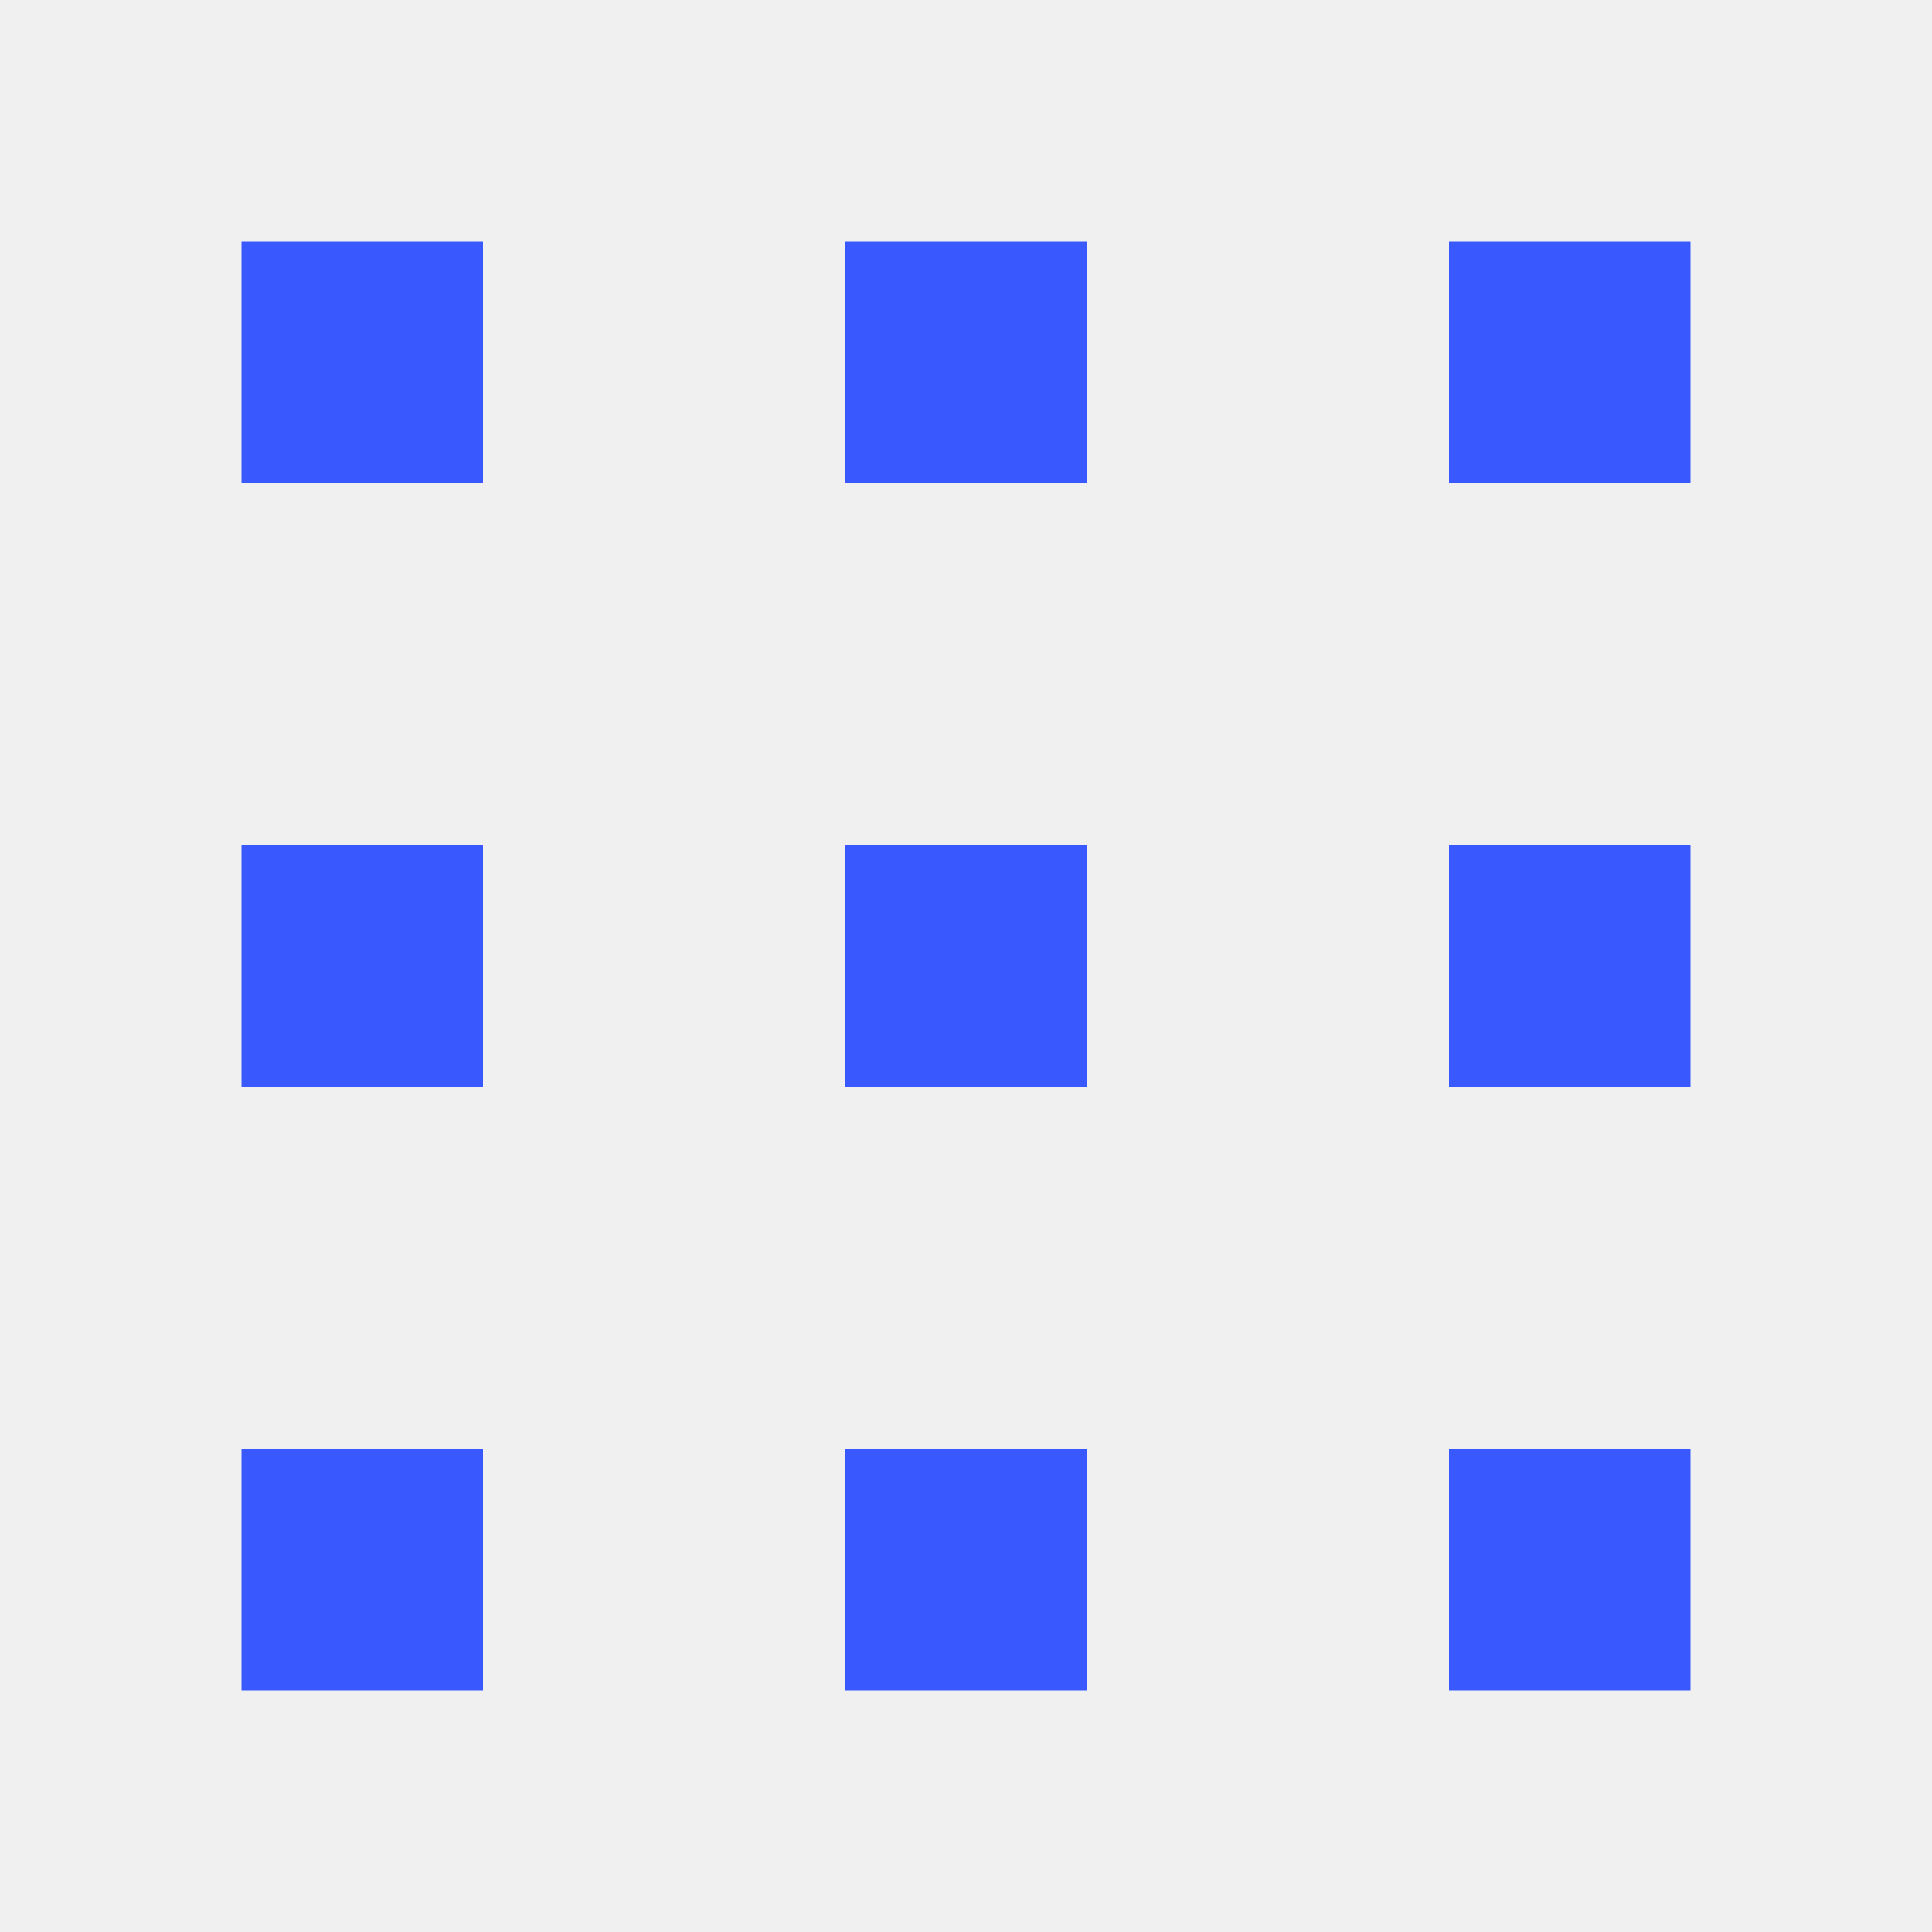
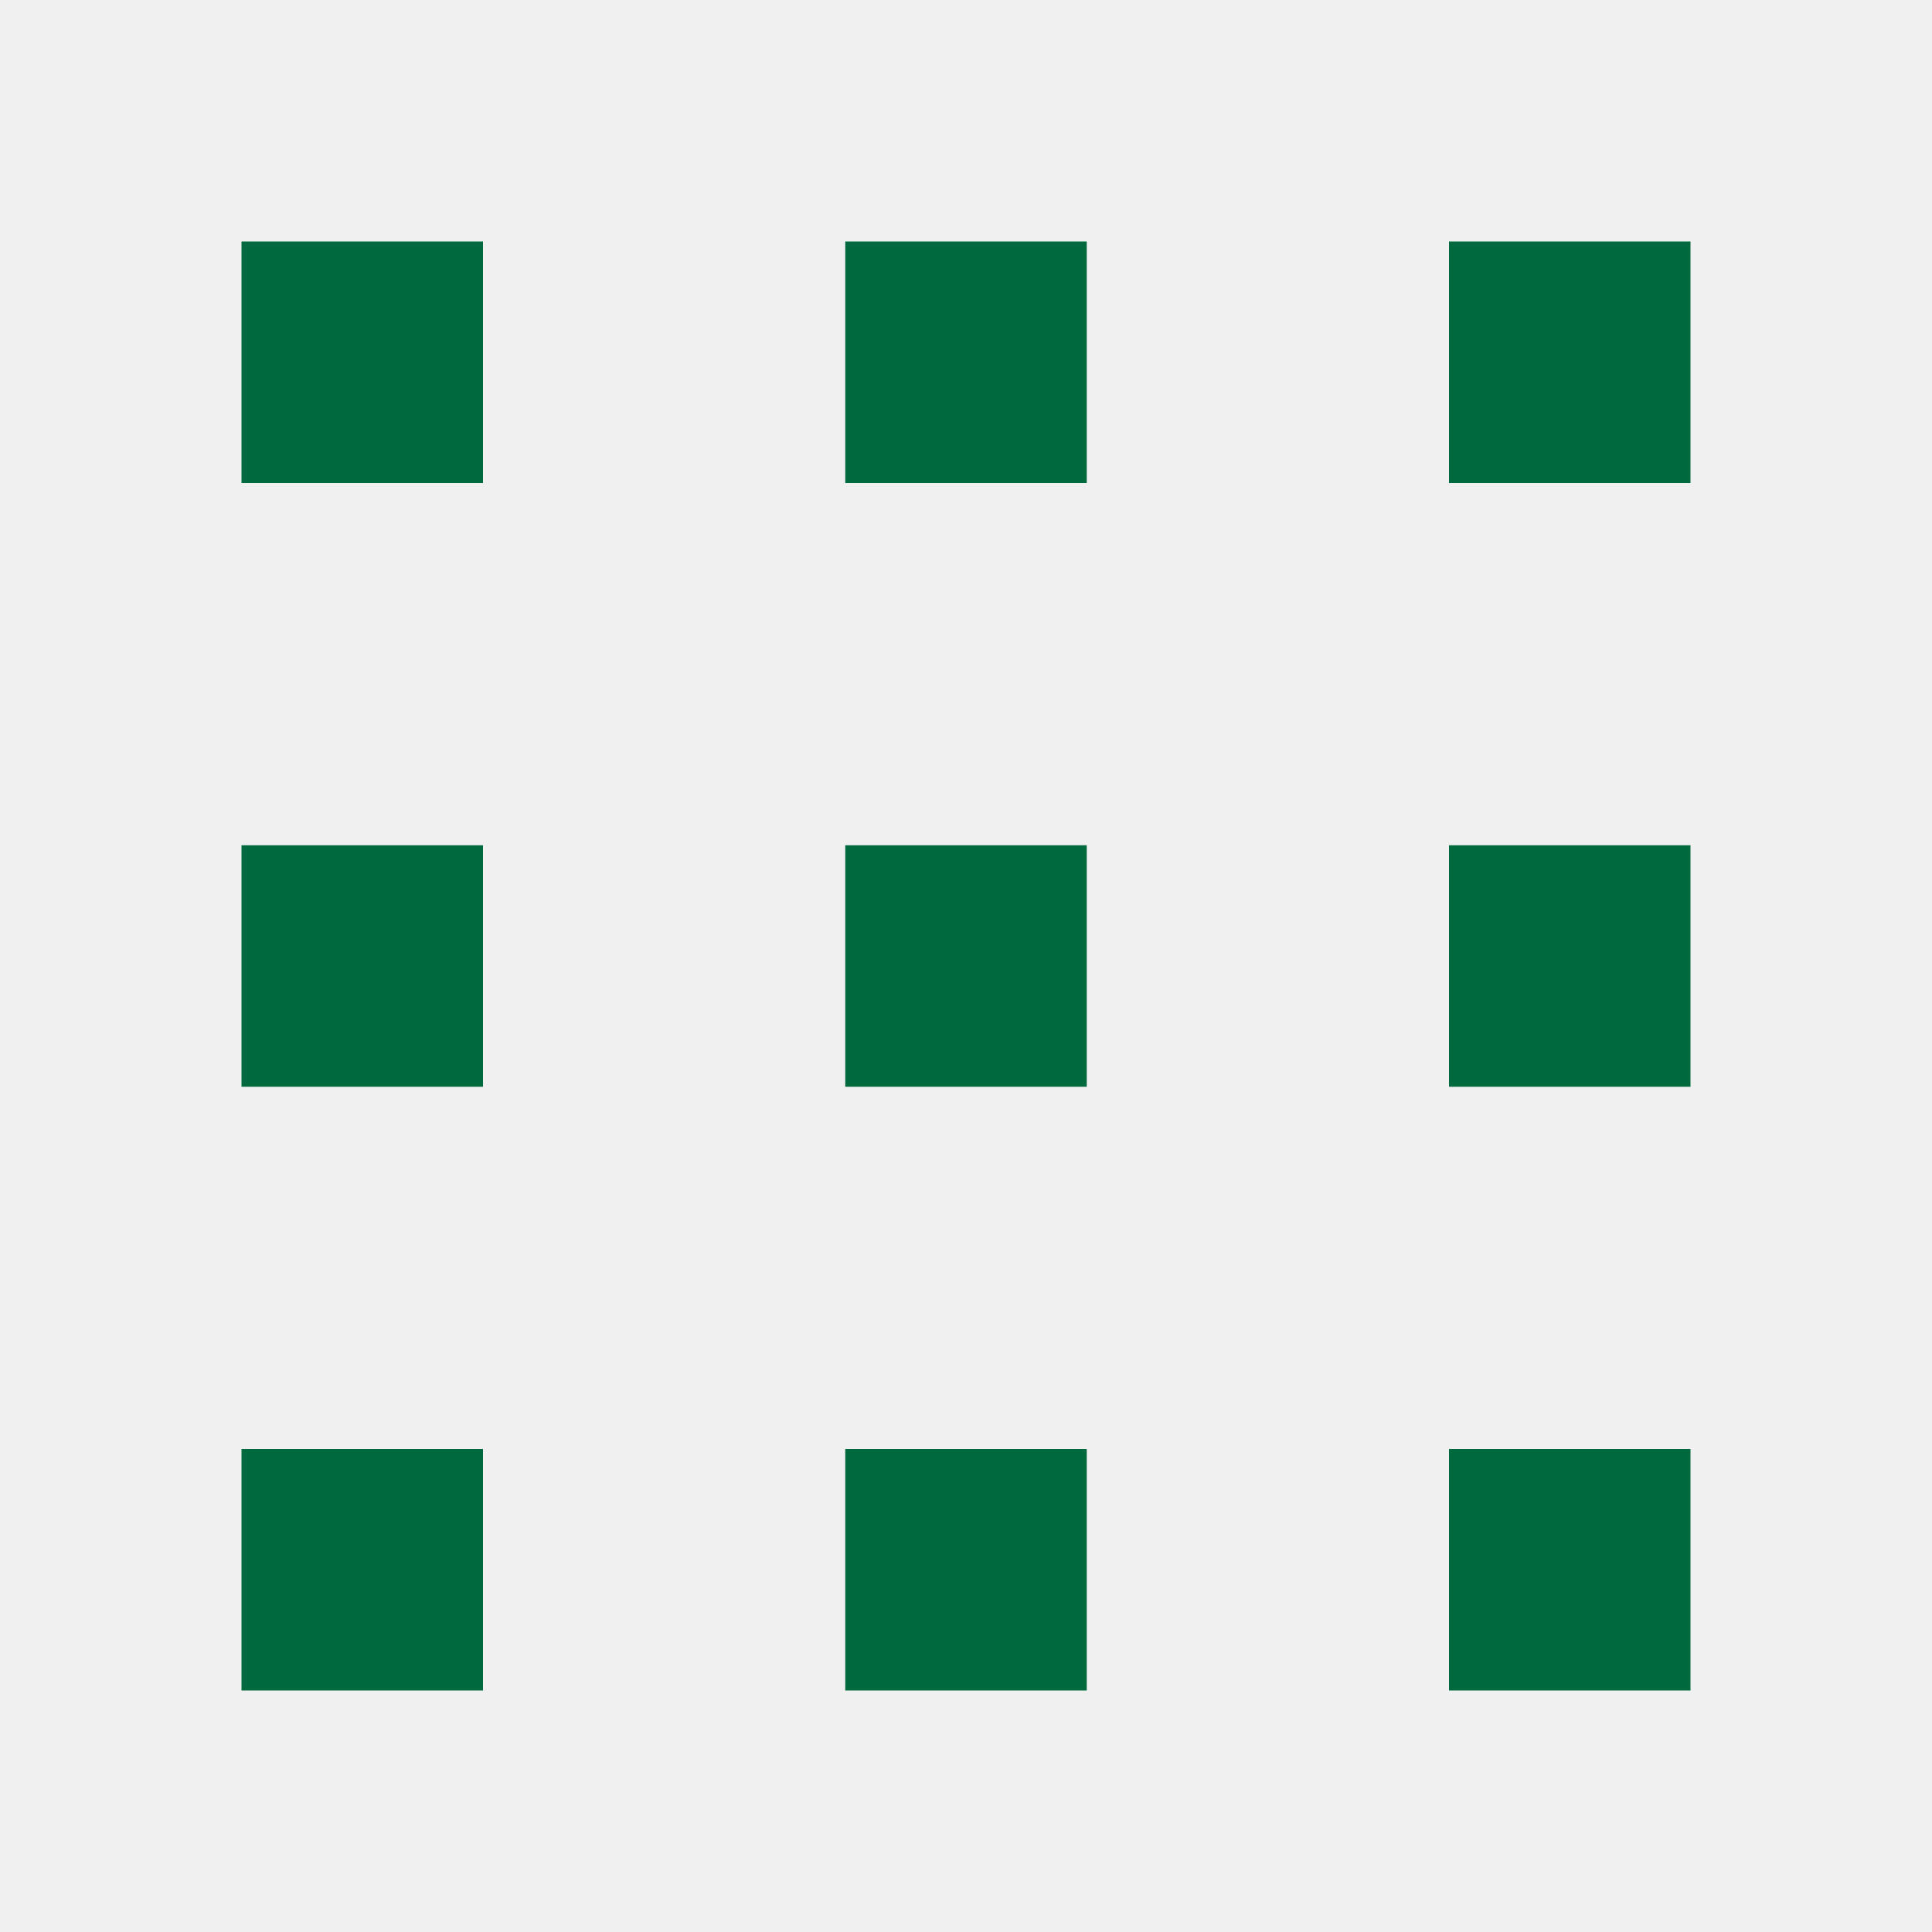
<svg xmlns="http://www.w3.org/2000/svg" width="26" height="26" viewBox="0 0 26 26" fill="none">
  <g clip-path="url(#clip0_711_5047)">
-     <path d="M11.375 3.25H14.625V6.5H11.375V3.25Z" fill="#3959FF" />
-     <path d="M3.25 3.25H6.5V6.5H3.25V3.25Z" fill="#3959FF" />
-     <path d="M19.5 3.25H22.75V6.5H19.5V3.25Z" fill="#3959FF" />
-     <path d="M11.375 11.375H14.625V14.625H11.375V11.375Z" fill="#3959FF" />
-     <path d="M3.25 11.375H6.5V14.625H3.25V11.375Z" fill="#3959FF" />
-     <path d="M19.5 11.375H22.75V14.625H19.5V11.375Z" fill="#3959FF" />
-     <path d="M11.375 19.5H14.625V22.75H11.375V19.5Z" fill="#3959FF" />
-     <path d="M3.25 19.5H6.5V22.75H3.25V19.5Z" fill="#3959FF" />
-     <path d="M19.5 19.5H22.75V22.75H19.5V19.5Z" fill="#3959FF" />
+     <path d="M11.375 3.25H14.625V6.5H11.375V3.25Z" fill="#00693e" />
+     <path d="M3.25 3.25H6.5V6.5H3.25V3.25Z" fill="#00693e" />
+     <path d="M19.5 3.25H22.75V6.5H19.5V3.25Z" fill="#00693e" />
+     <path d="M11.375 11.375H14.625V14.625H11.375V11.375Z" fill="#00693e" />
+     <path d="M3.25 11.375H6.5V14.625H3.25V11.375Z" fill="#00693e" />
+     <path d="M19.5 11.375H22.75V14.625H19.5V11.375Z" fill="#00693e" />
+     <path d="M11.375 19.5H14.625V22.75H11.375V19.5Z" fill="#00693e" />
+     <path d="M3.25 19.5H6.5V22.75H3.25V19.5Z" fill="#00693e" />
+     <path d="M19.5 19.5H22.75V22.75H19.5V19.5Z" fill="#00693e" />
  </g>
  <defs>
    <clipPath id="clip0_711_5047">
      <rect width="26" height="26" fill="white" />
    </clipPath>
  </defs>
</svg>
